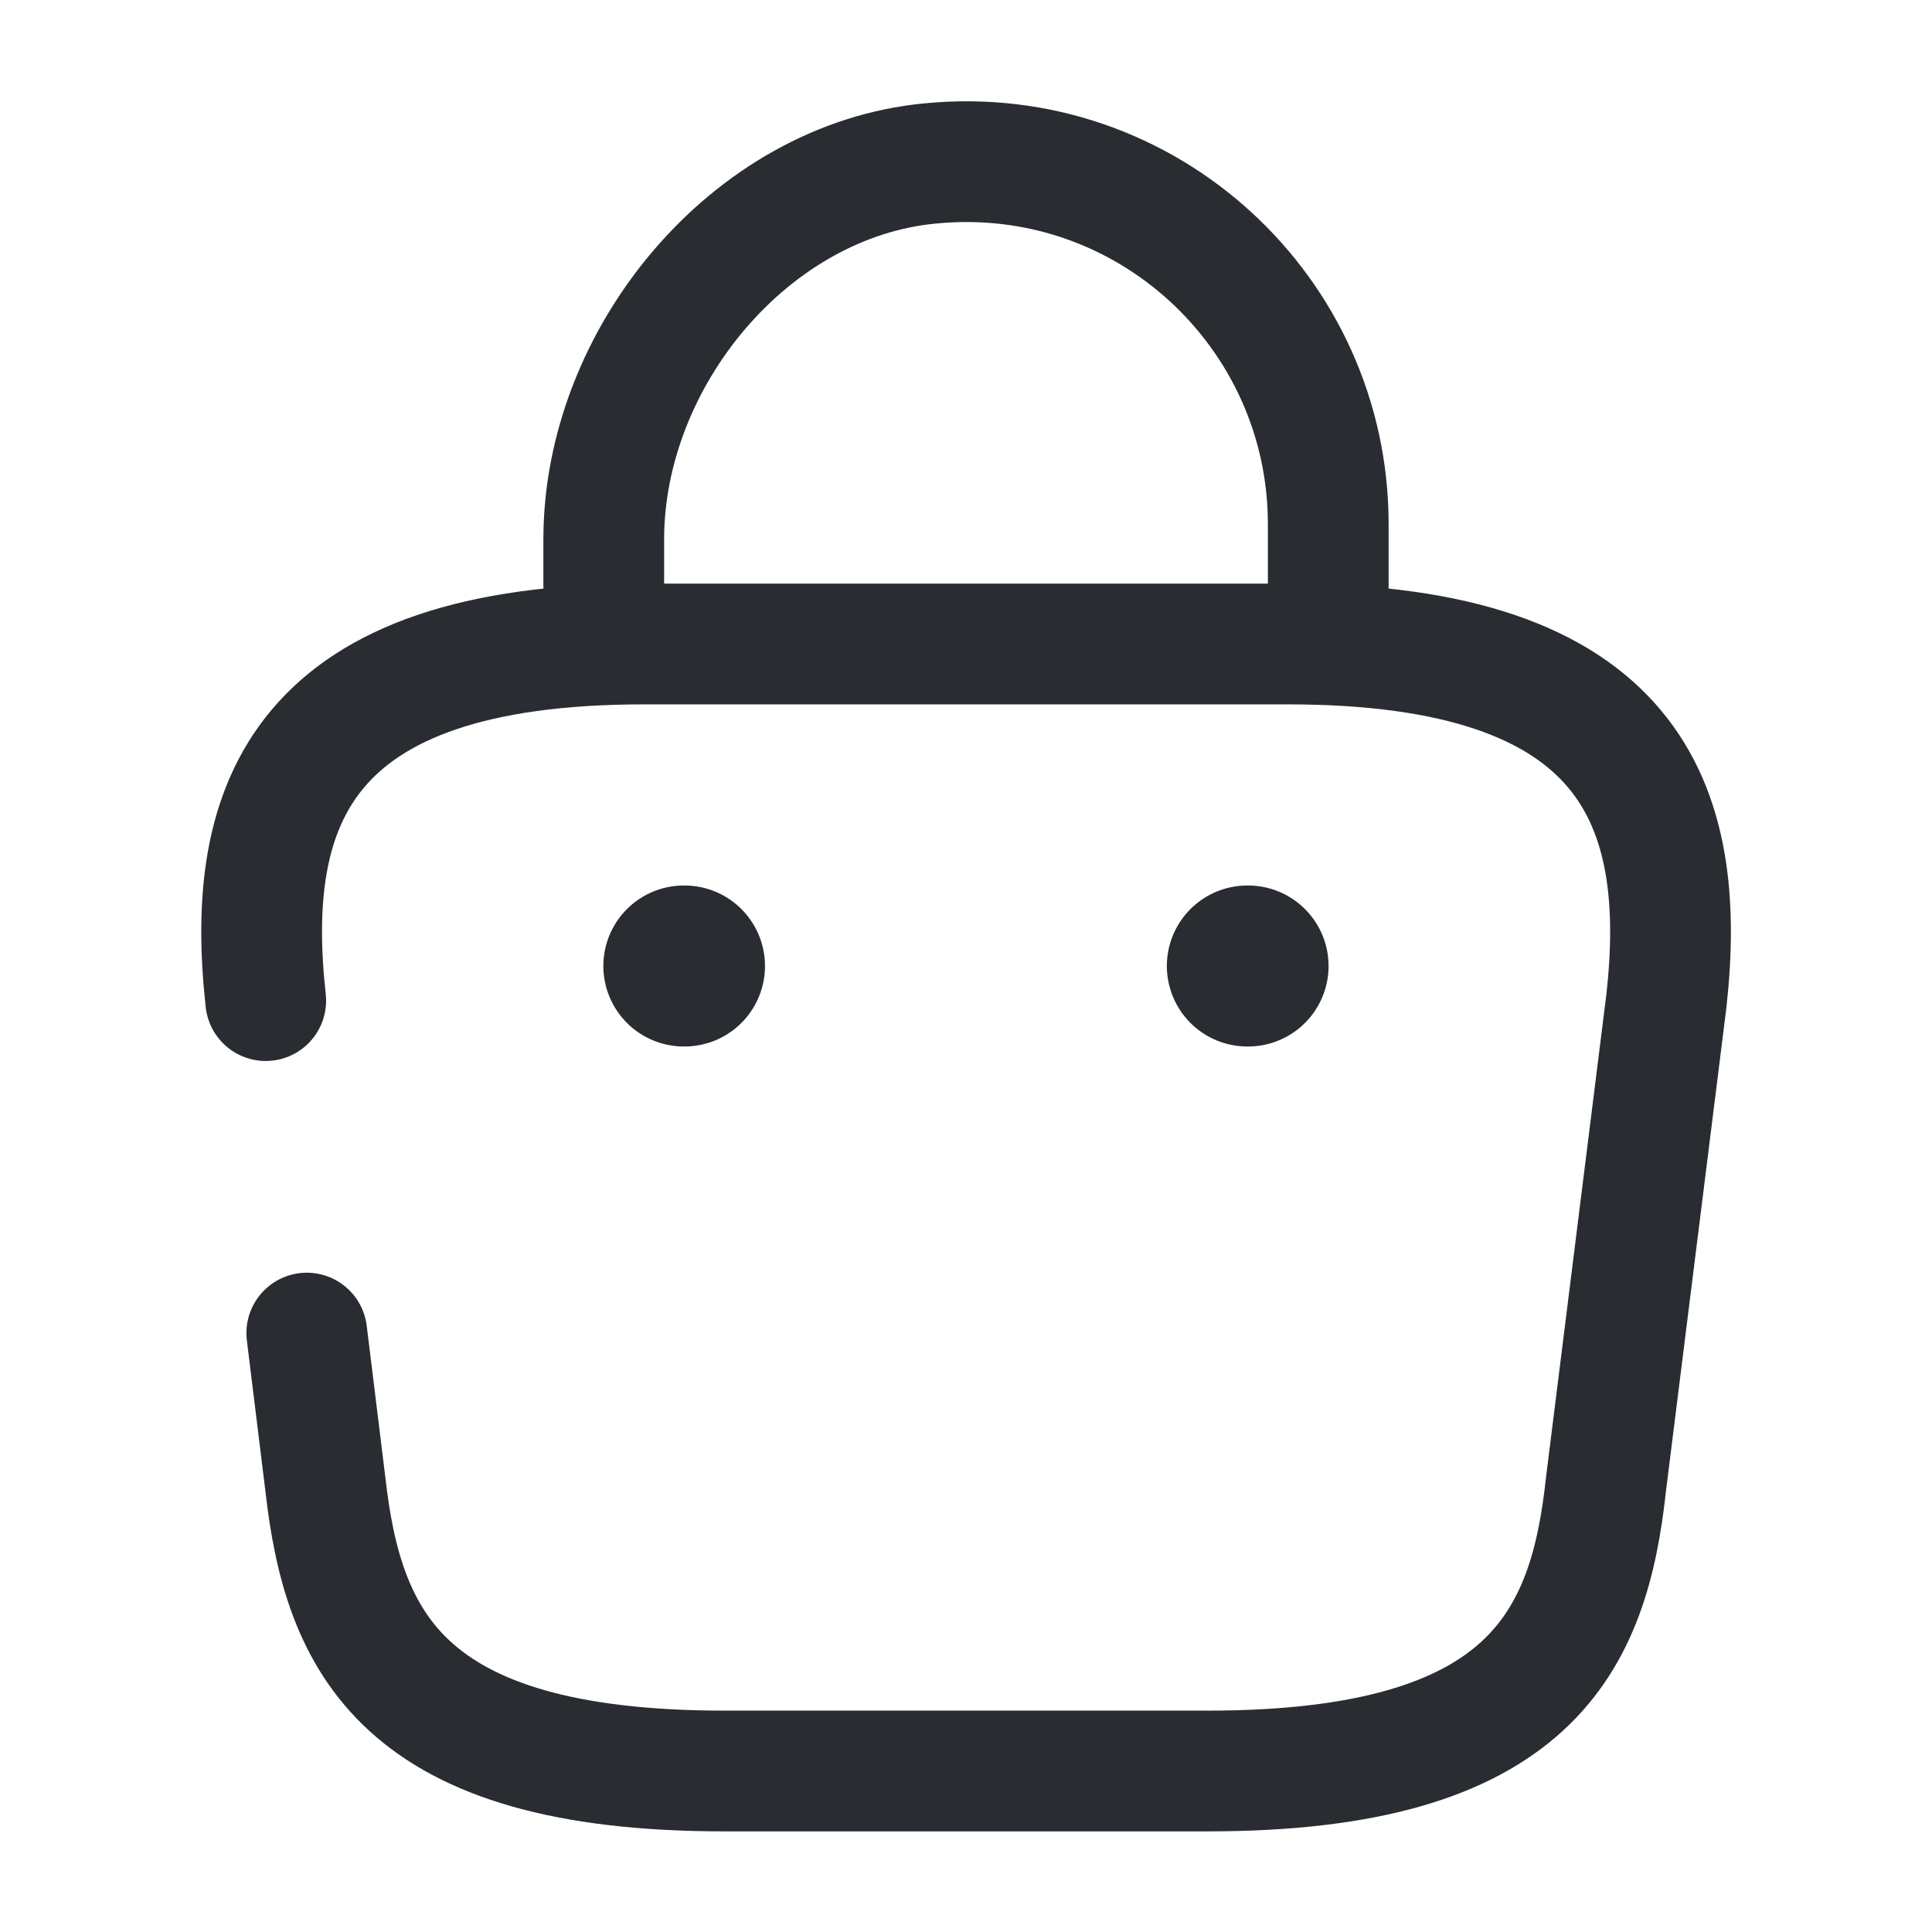
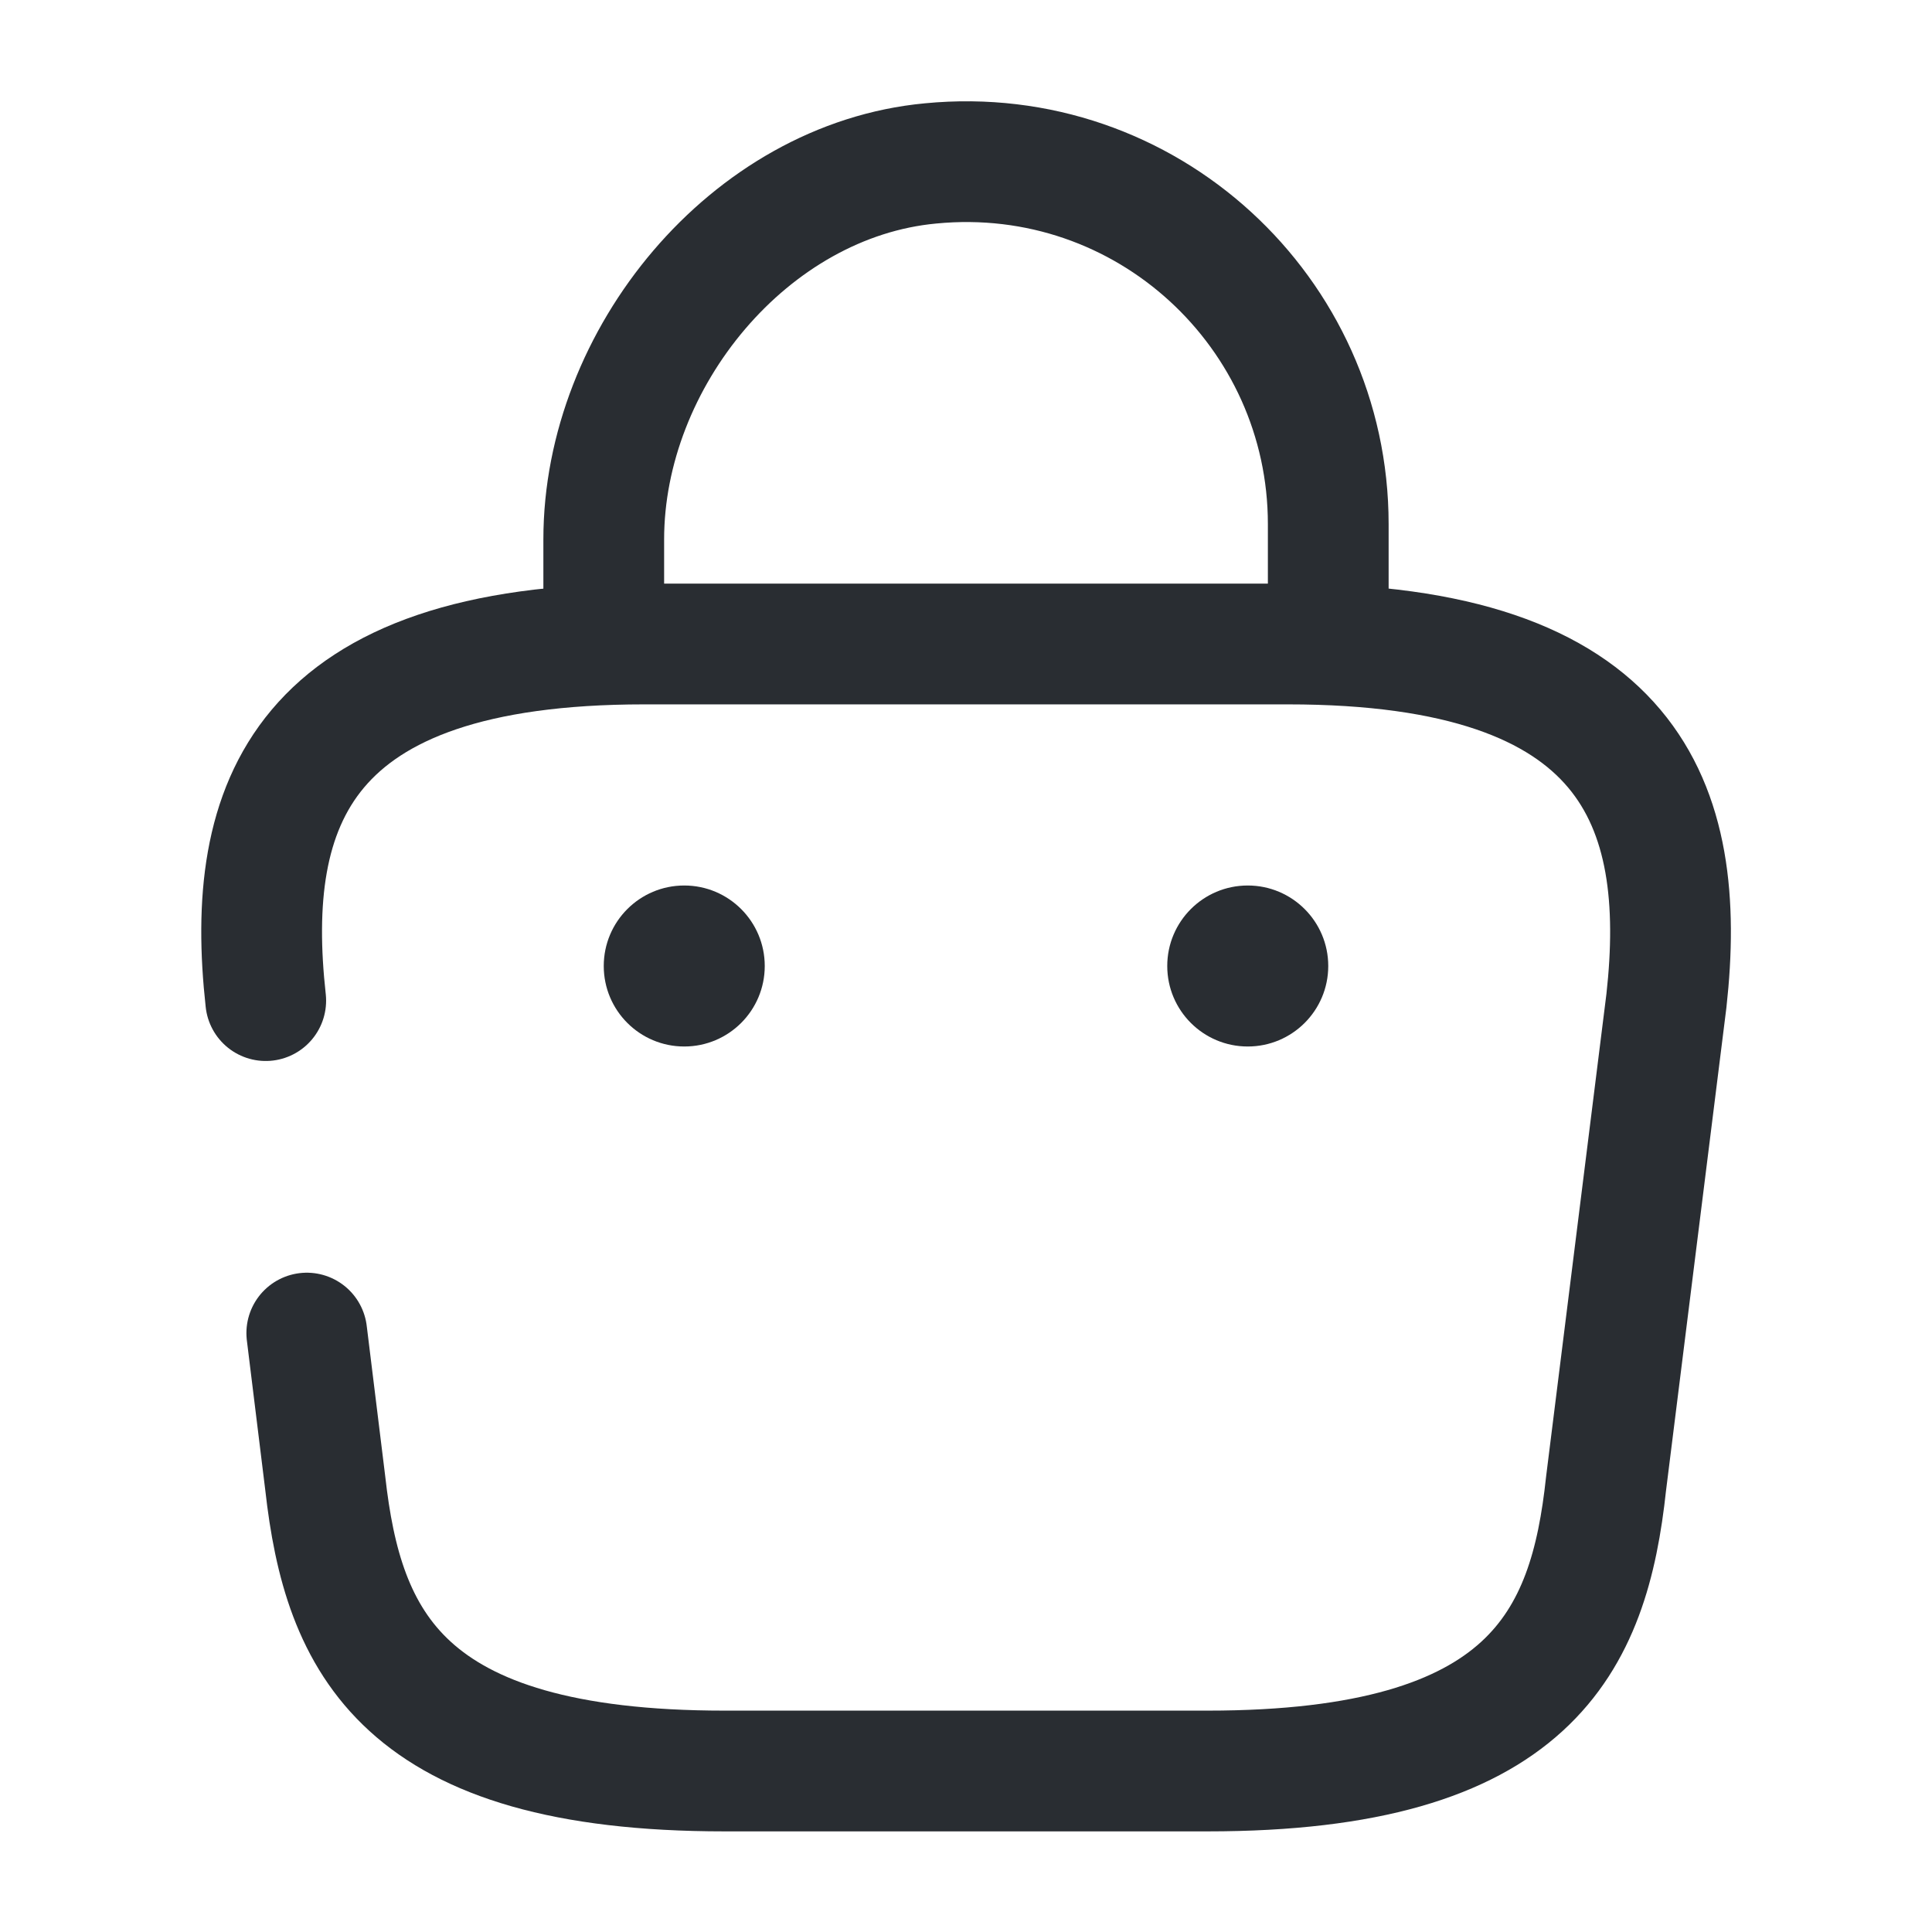
<svg xmlns="http://www.w3.org/2000/svg" width="24" height="24" viewBox="0 0 24 24" fill="none">
  <path d="M7.5 7.67V6.7C7.5 4.45 9.31 2.24 11.56 2.03C14.24 1.77 16.5 3.88 16.5 6.51V7.89" stroke="#292D32" stroke-width="1.5" stroke-miterlimit="10" stroke-linecap="round" stroke-linejoin="round" />
  <path d="M3.811 16.56L4.041 18.43C4.261 20.39 4.981 22 9.001 22H15.001C19.021 22 19.741 20.39 19.951 18.43L20.701 12.43C20.971 9.99 20.271 8 16.001 8H8.001C3.731 8 3.031 9.99 3.301 12.43" stroke="#292D32" stroke-width="1.5" stroke-miterlimit="10" stroke-linecap="round" stroke-linejoin="round" />
-   <path d="M15.495 12H15.504" stroke="#292D32" stroke-width="2" stroke-linecap="round" stroke-linejoin="round" />
-   <path d="M8.495 12H8.503" stroke="#292D32" stroke-width="2" stroke-linecap="round" stroke-linejoin="round" />
+   <circle cx="15.5" cy="12" r="1" fill="#292D32" />
+   <circle cx="8.5" cy="12" r="1" fill="#292D32" />
</svg>
